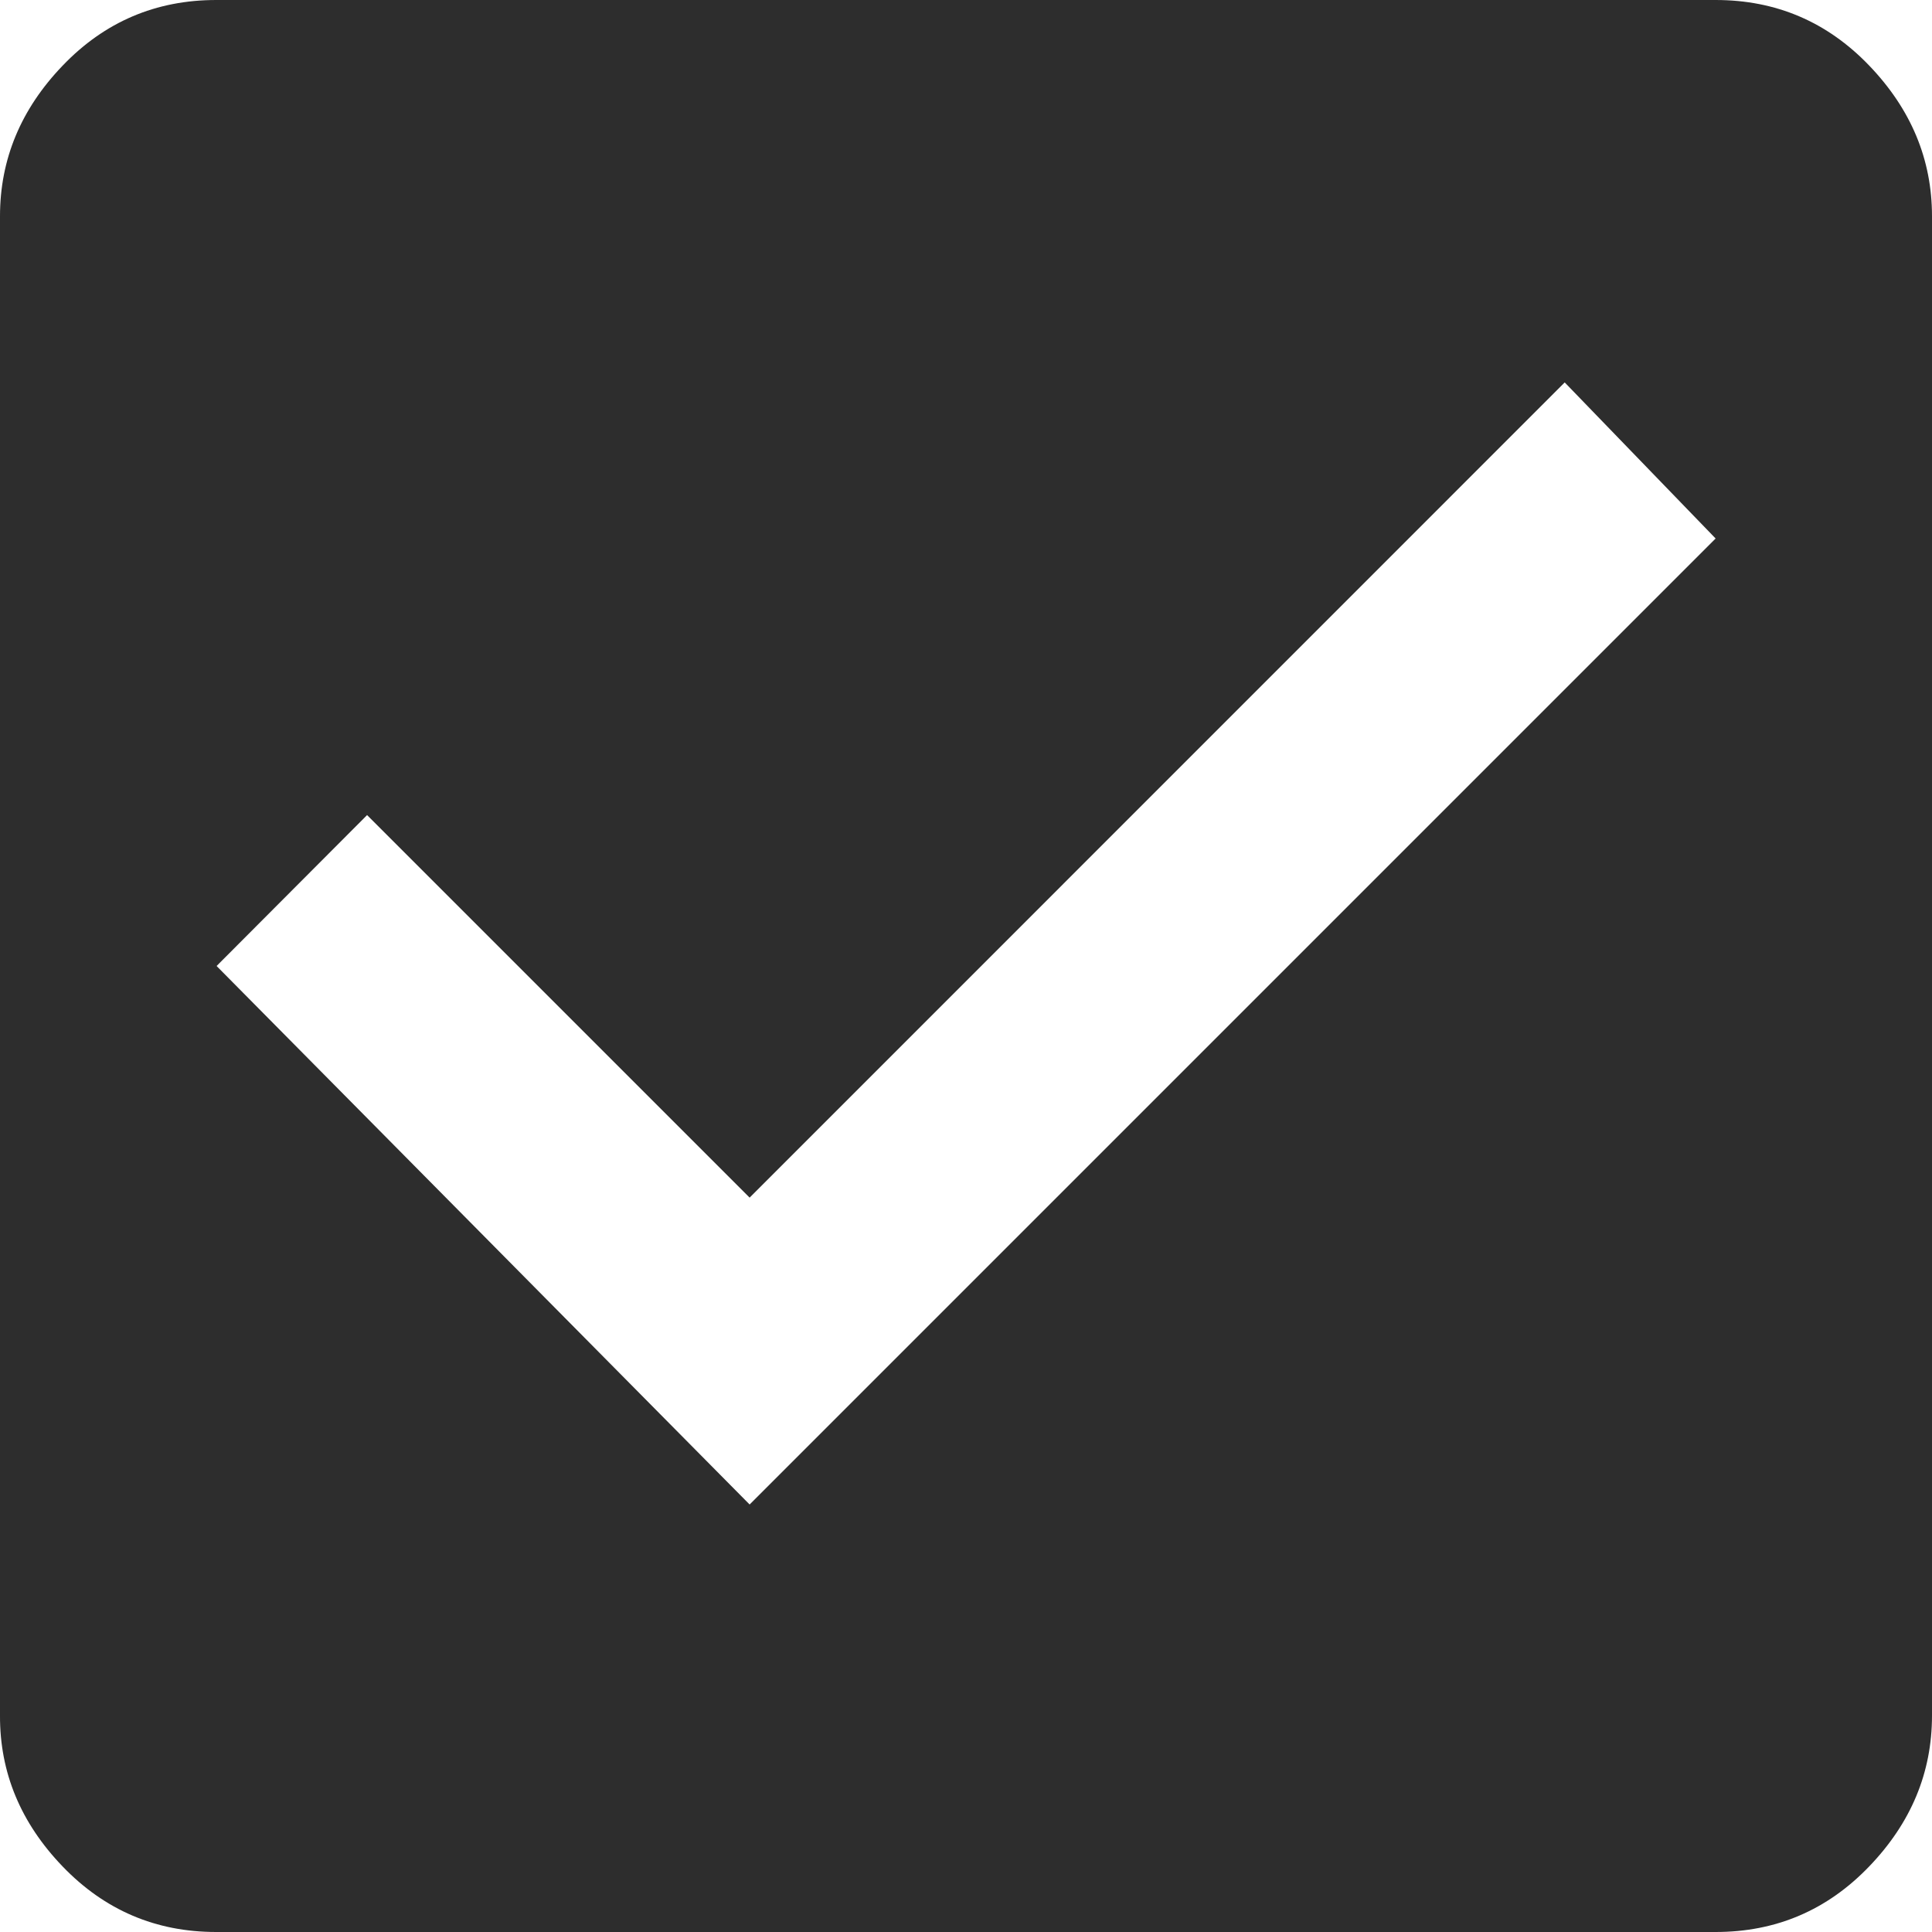
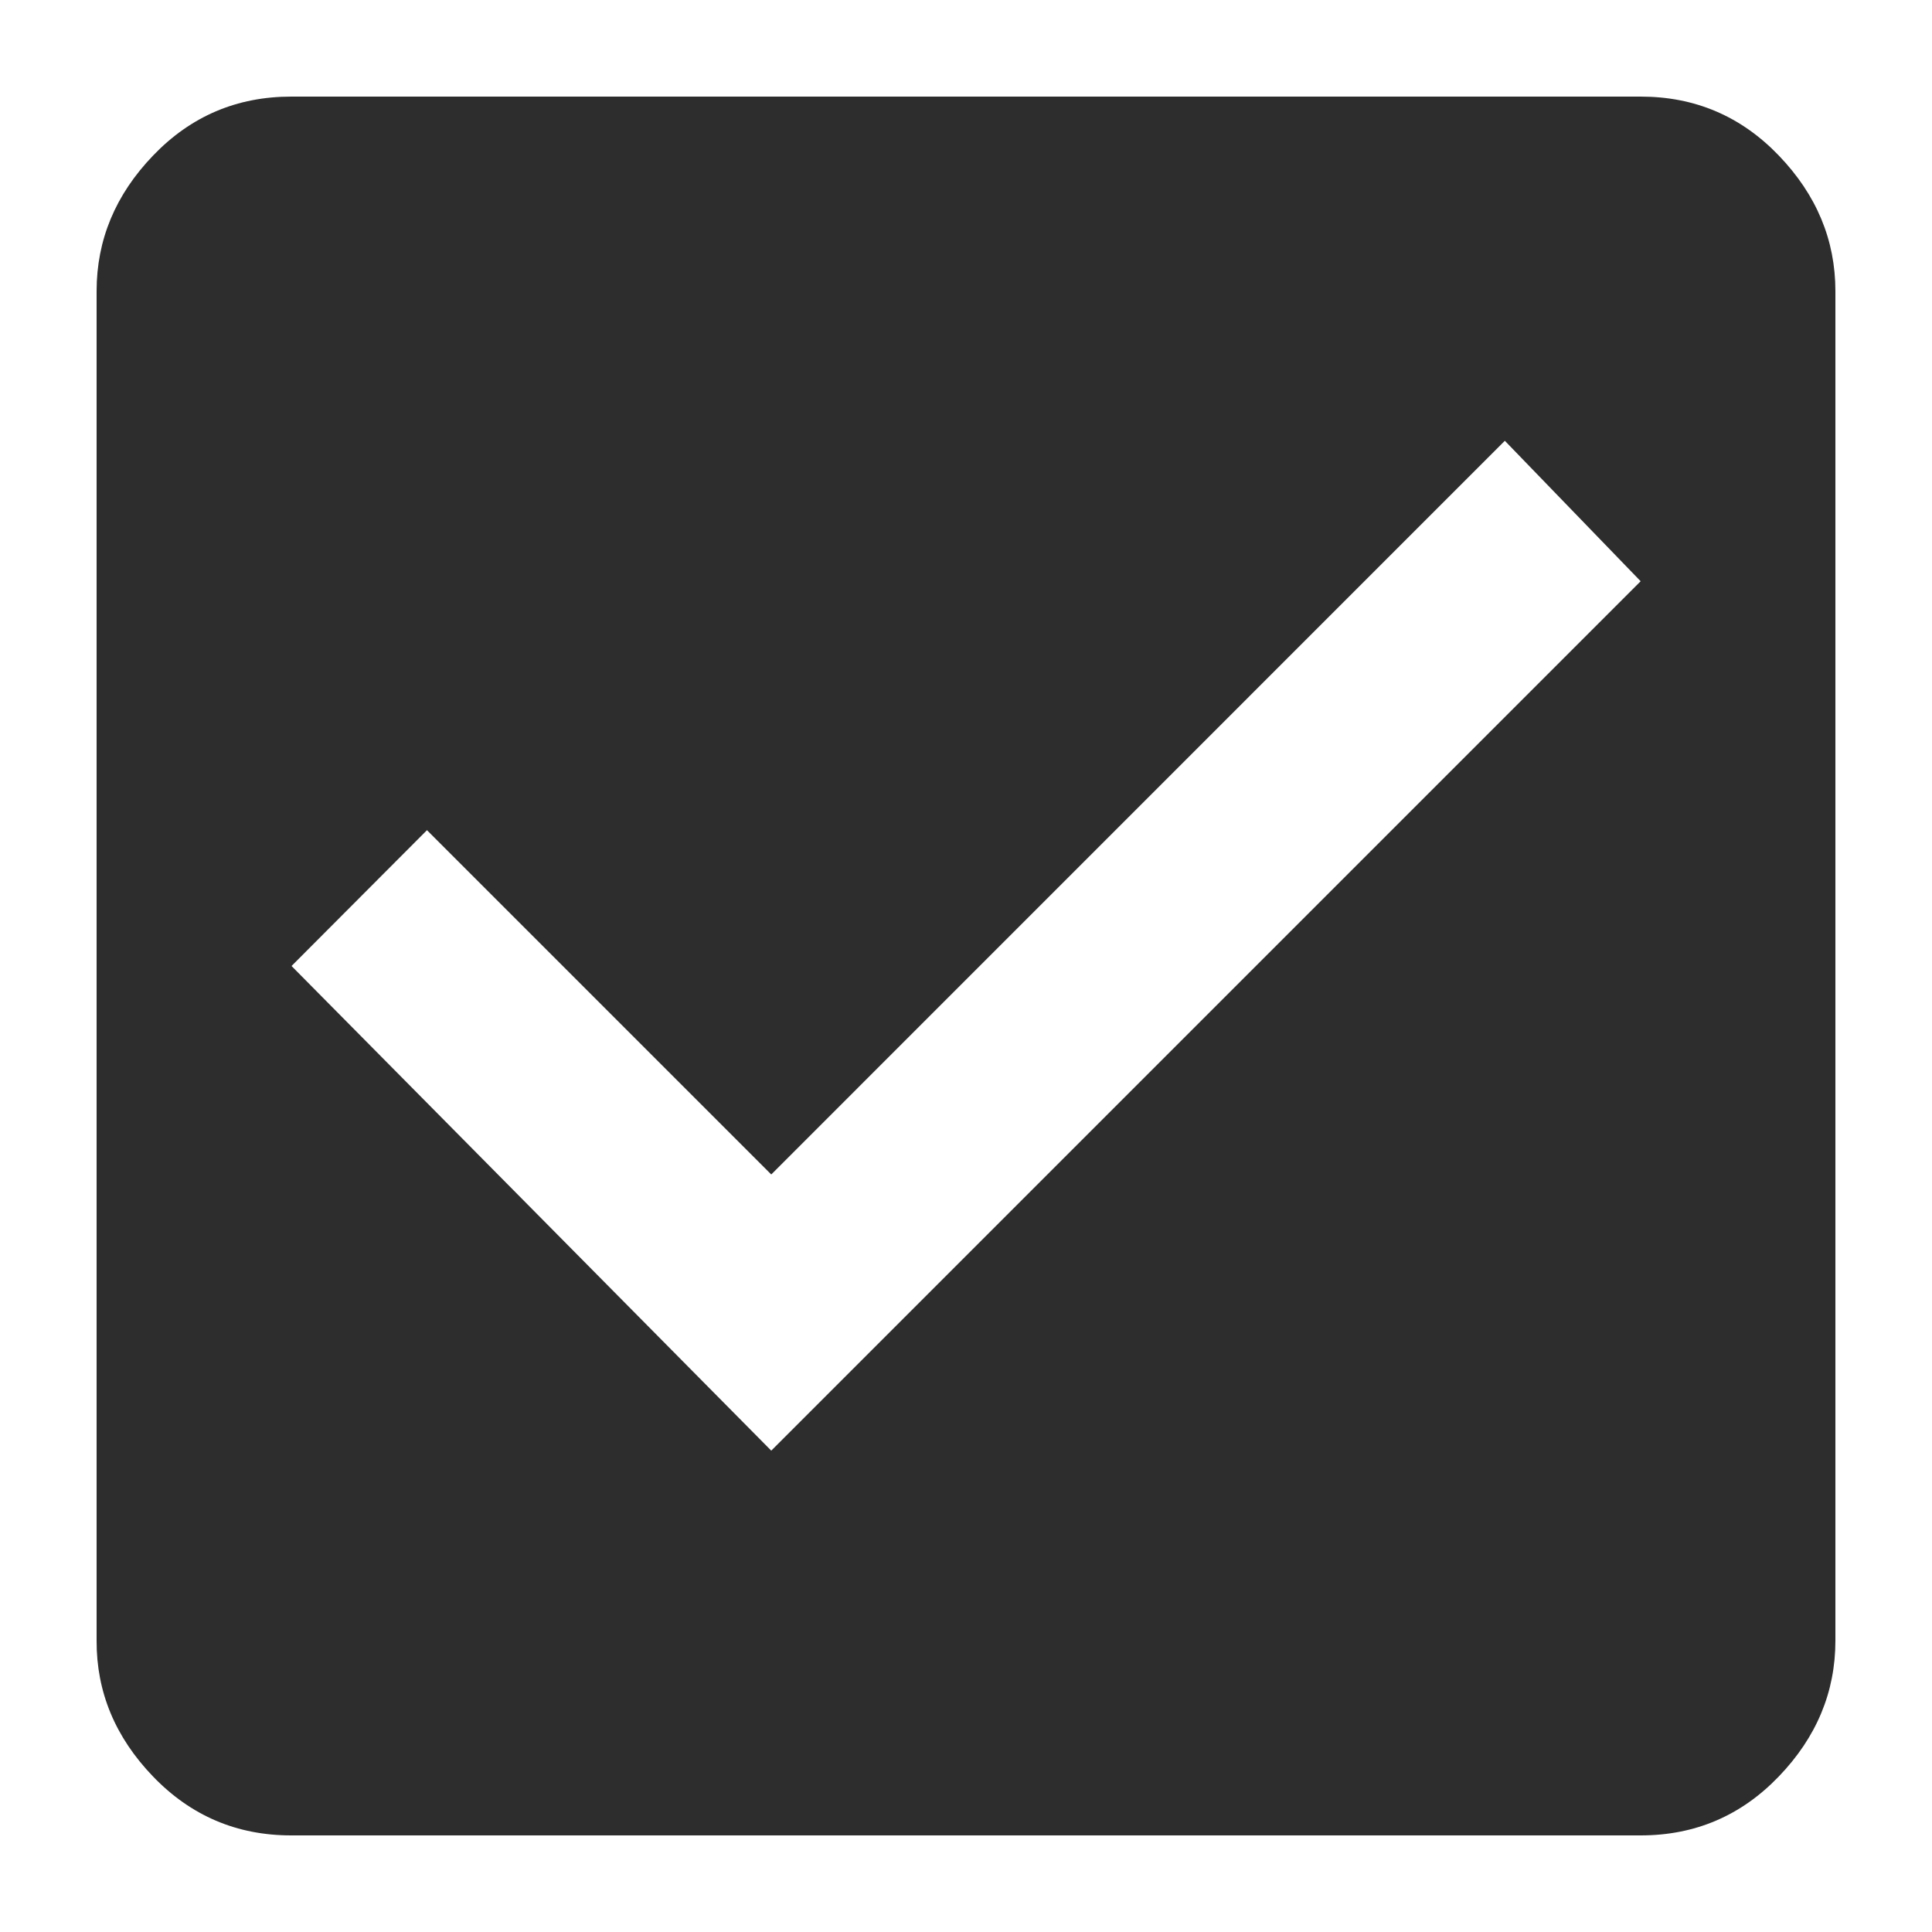
- <svg xmlns="http://www.w3.org/2000/svg" width="18" height="18" viewBox="0 0 18 18">
-   <path d="M6.984 14.017l9-9-1.406-1.454-7.594 7.595L3.42 7.594 2.018 9zm9-14.017q.844 0 1.43.61T18 2.014v13.97q0 .797-.586 1.406-.586.61-1.43.61H2.014q-.843 0-1.43-.61T0 15.984V2.014Q0 1.218.585.61 1.17 0 2.015 0h13.97z" fill="#2d2d2d" />
+ <svg xmlns="http://www.w3.org/2000/svg" width="20" height="20" viewBox="0 0 20 20">
+   <path d="M7.984 15.017l9-9-1.406-1.454-7.594 7.595L4.42 8.594 3.018 10zm9-14.017q.844 0 1.43.61T19 3.014v13.97q0 .797-.586 1.406-.586.61-1.43.61H3.014q-.843 0-1.43-.61T1 16.984V3.014q0-.796.585-1.404Q2.17 1 3.015 1h13.97z" fill="#2d2d2d" />
</svg>
